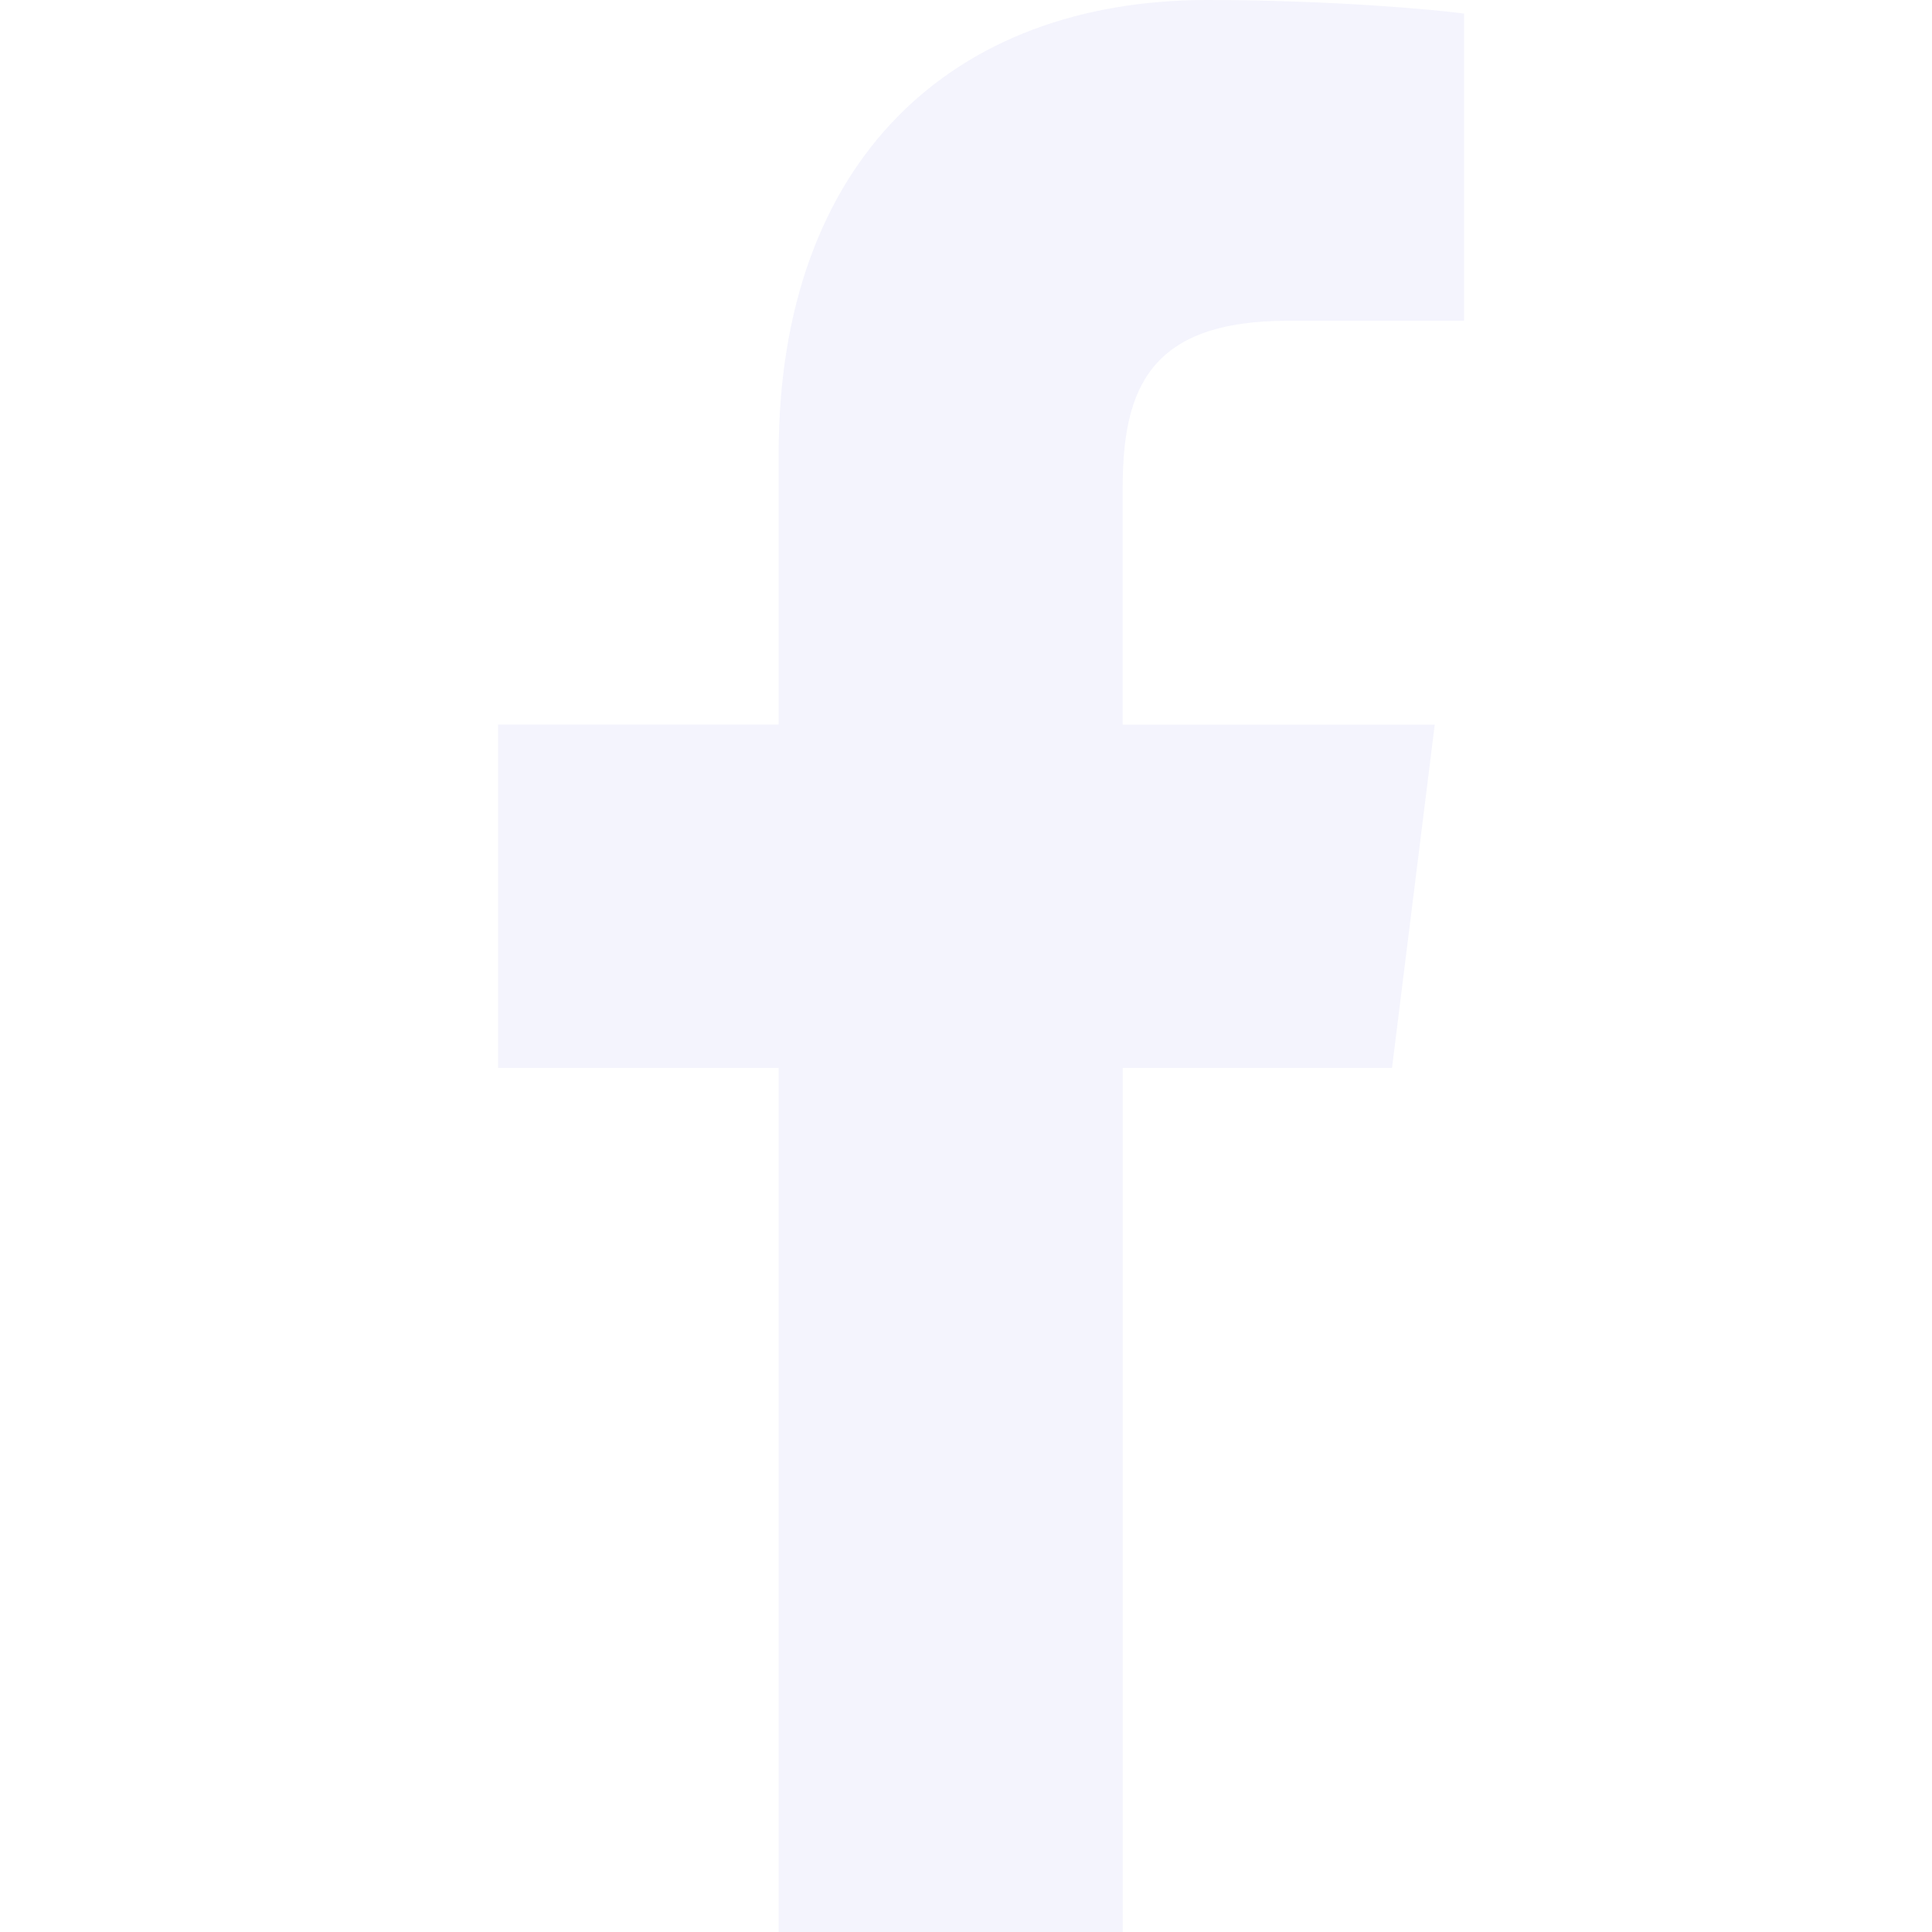
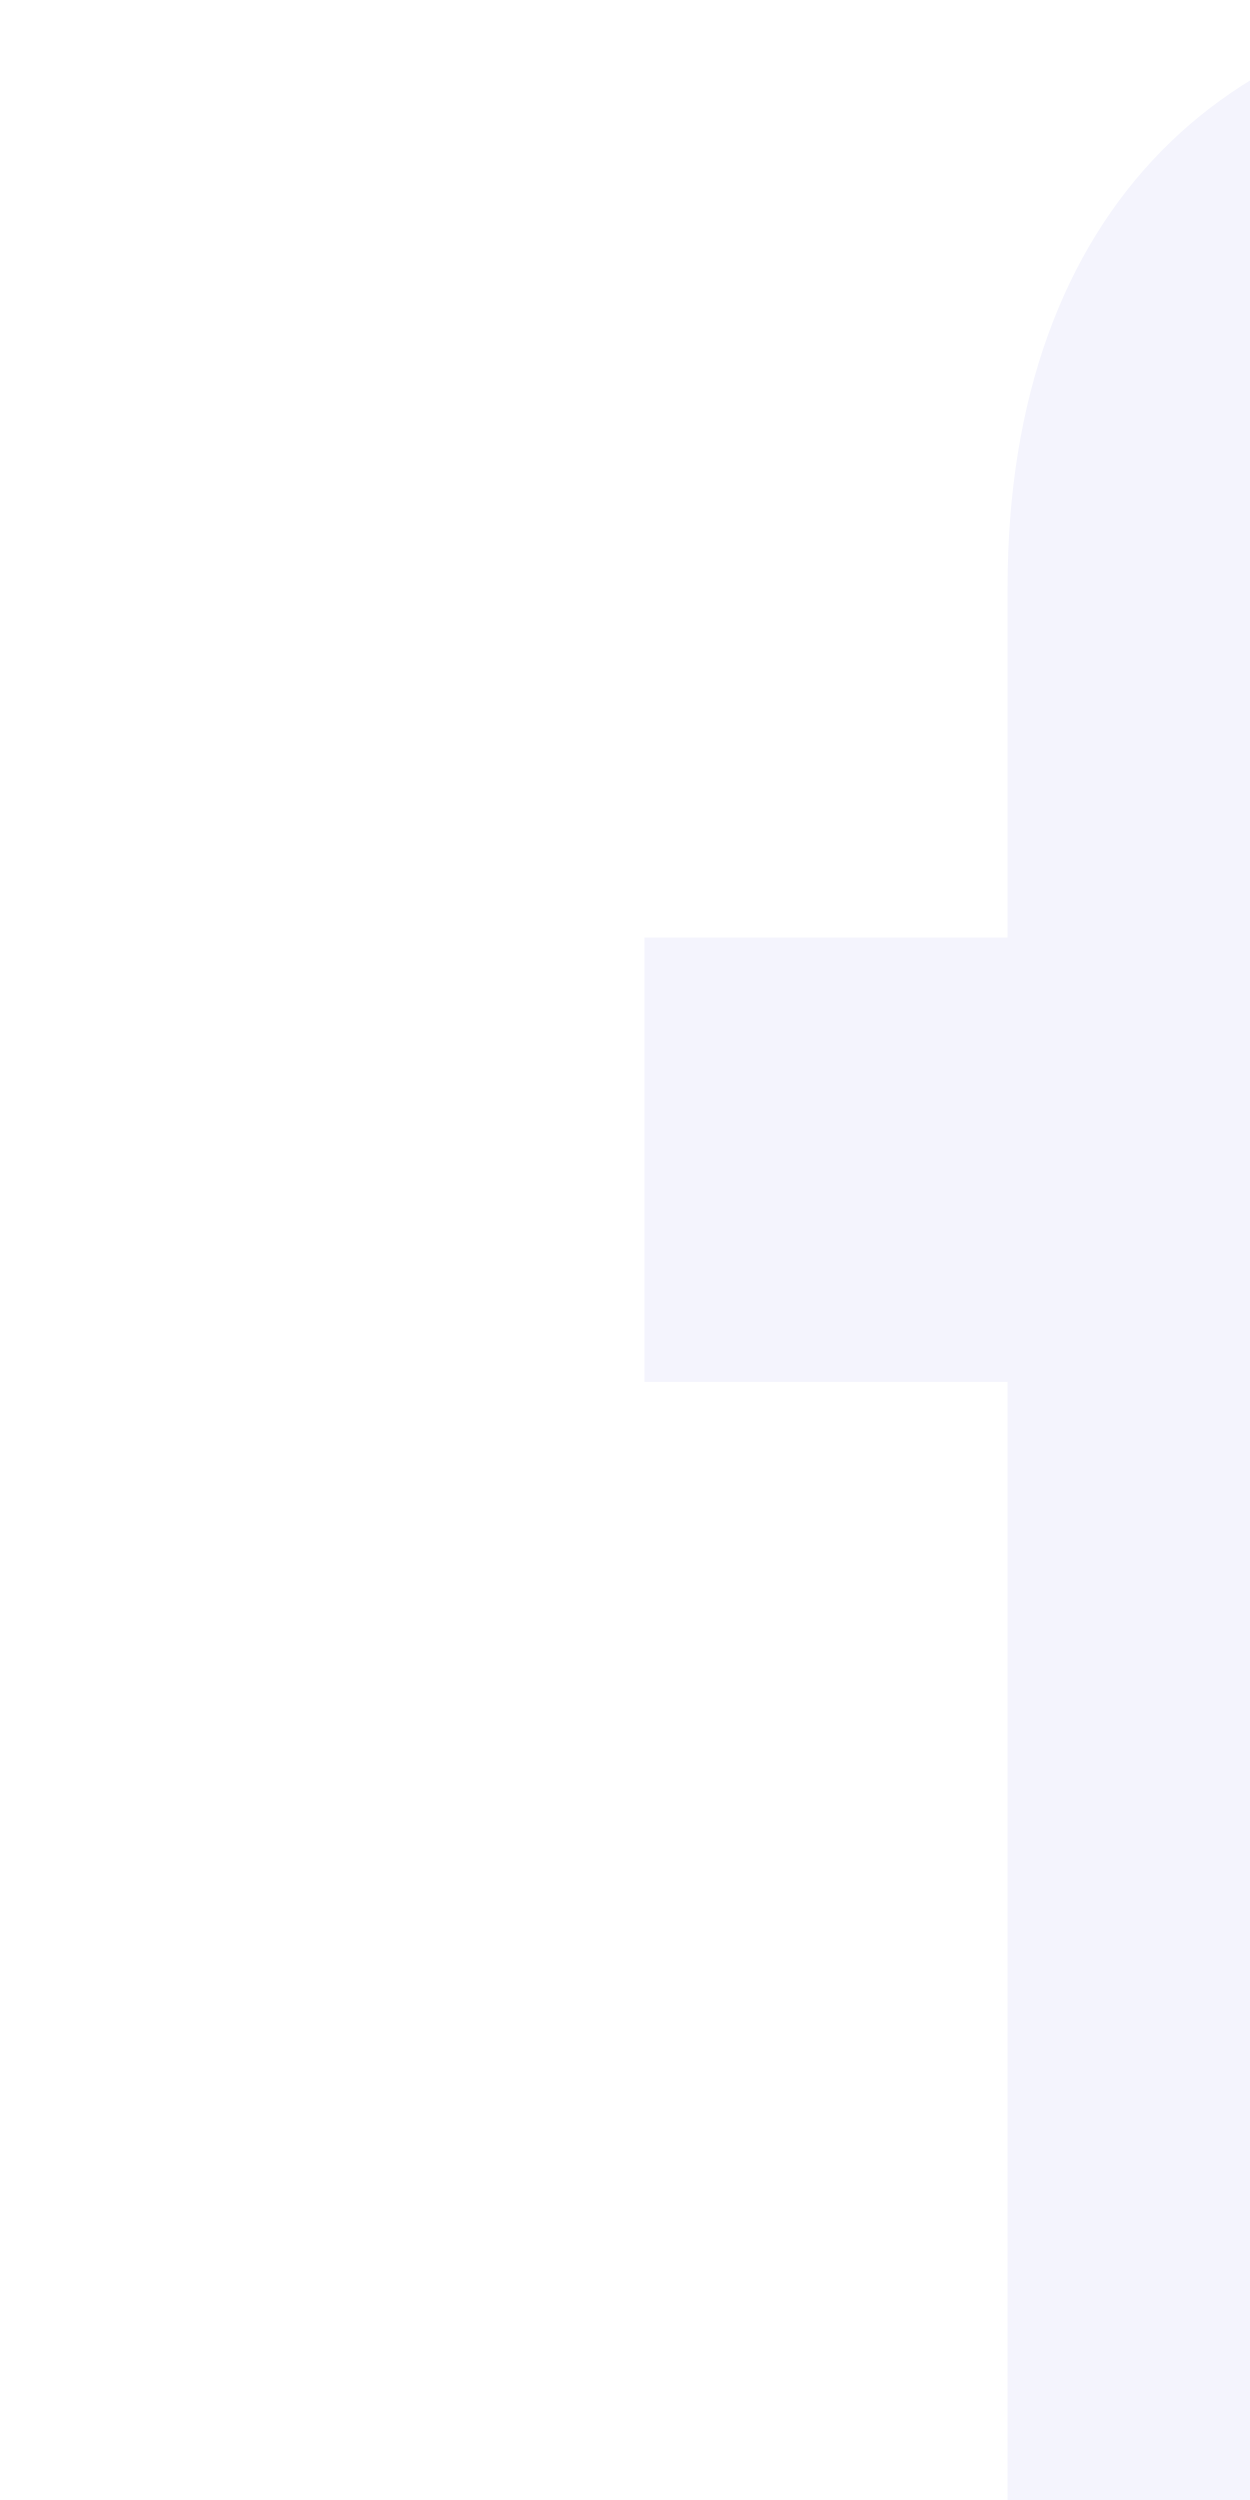
- <svg xmlns="http://www.w3.org/2000/svg" width="32" height="32">
+ <svg xmlns="http://www.w3.org/2000/svg">
  <path fill="#f4f4fd" d="M21.329 5.313h2.921V.225C23.746.156 22.013 0 19.994 0c-4.212 0-7.097 2.649-7.097 7.519V12H8.249v5.688h4.648V32h5.699V17.689h4.46l.708-5.688h-5.169V8.082c.001-1.644.444-2.769 2.735-2.769z" />
</svg>
